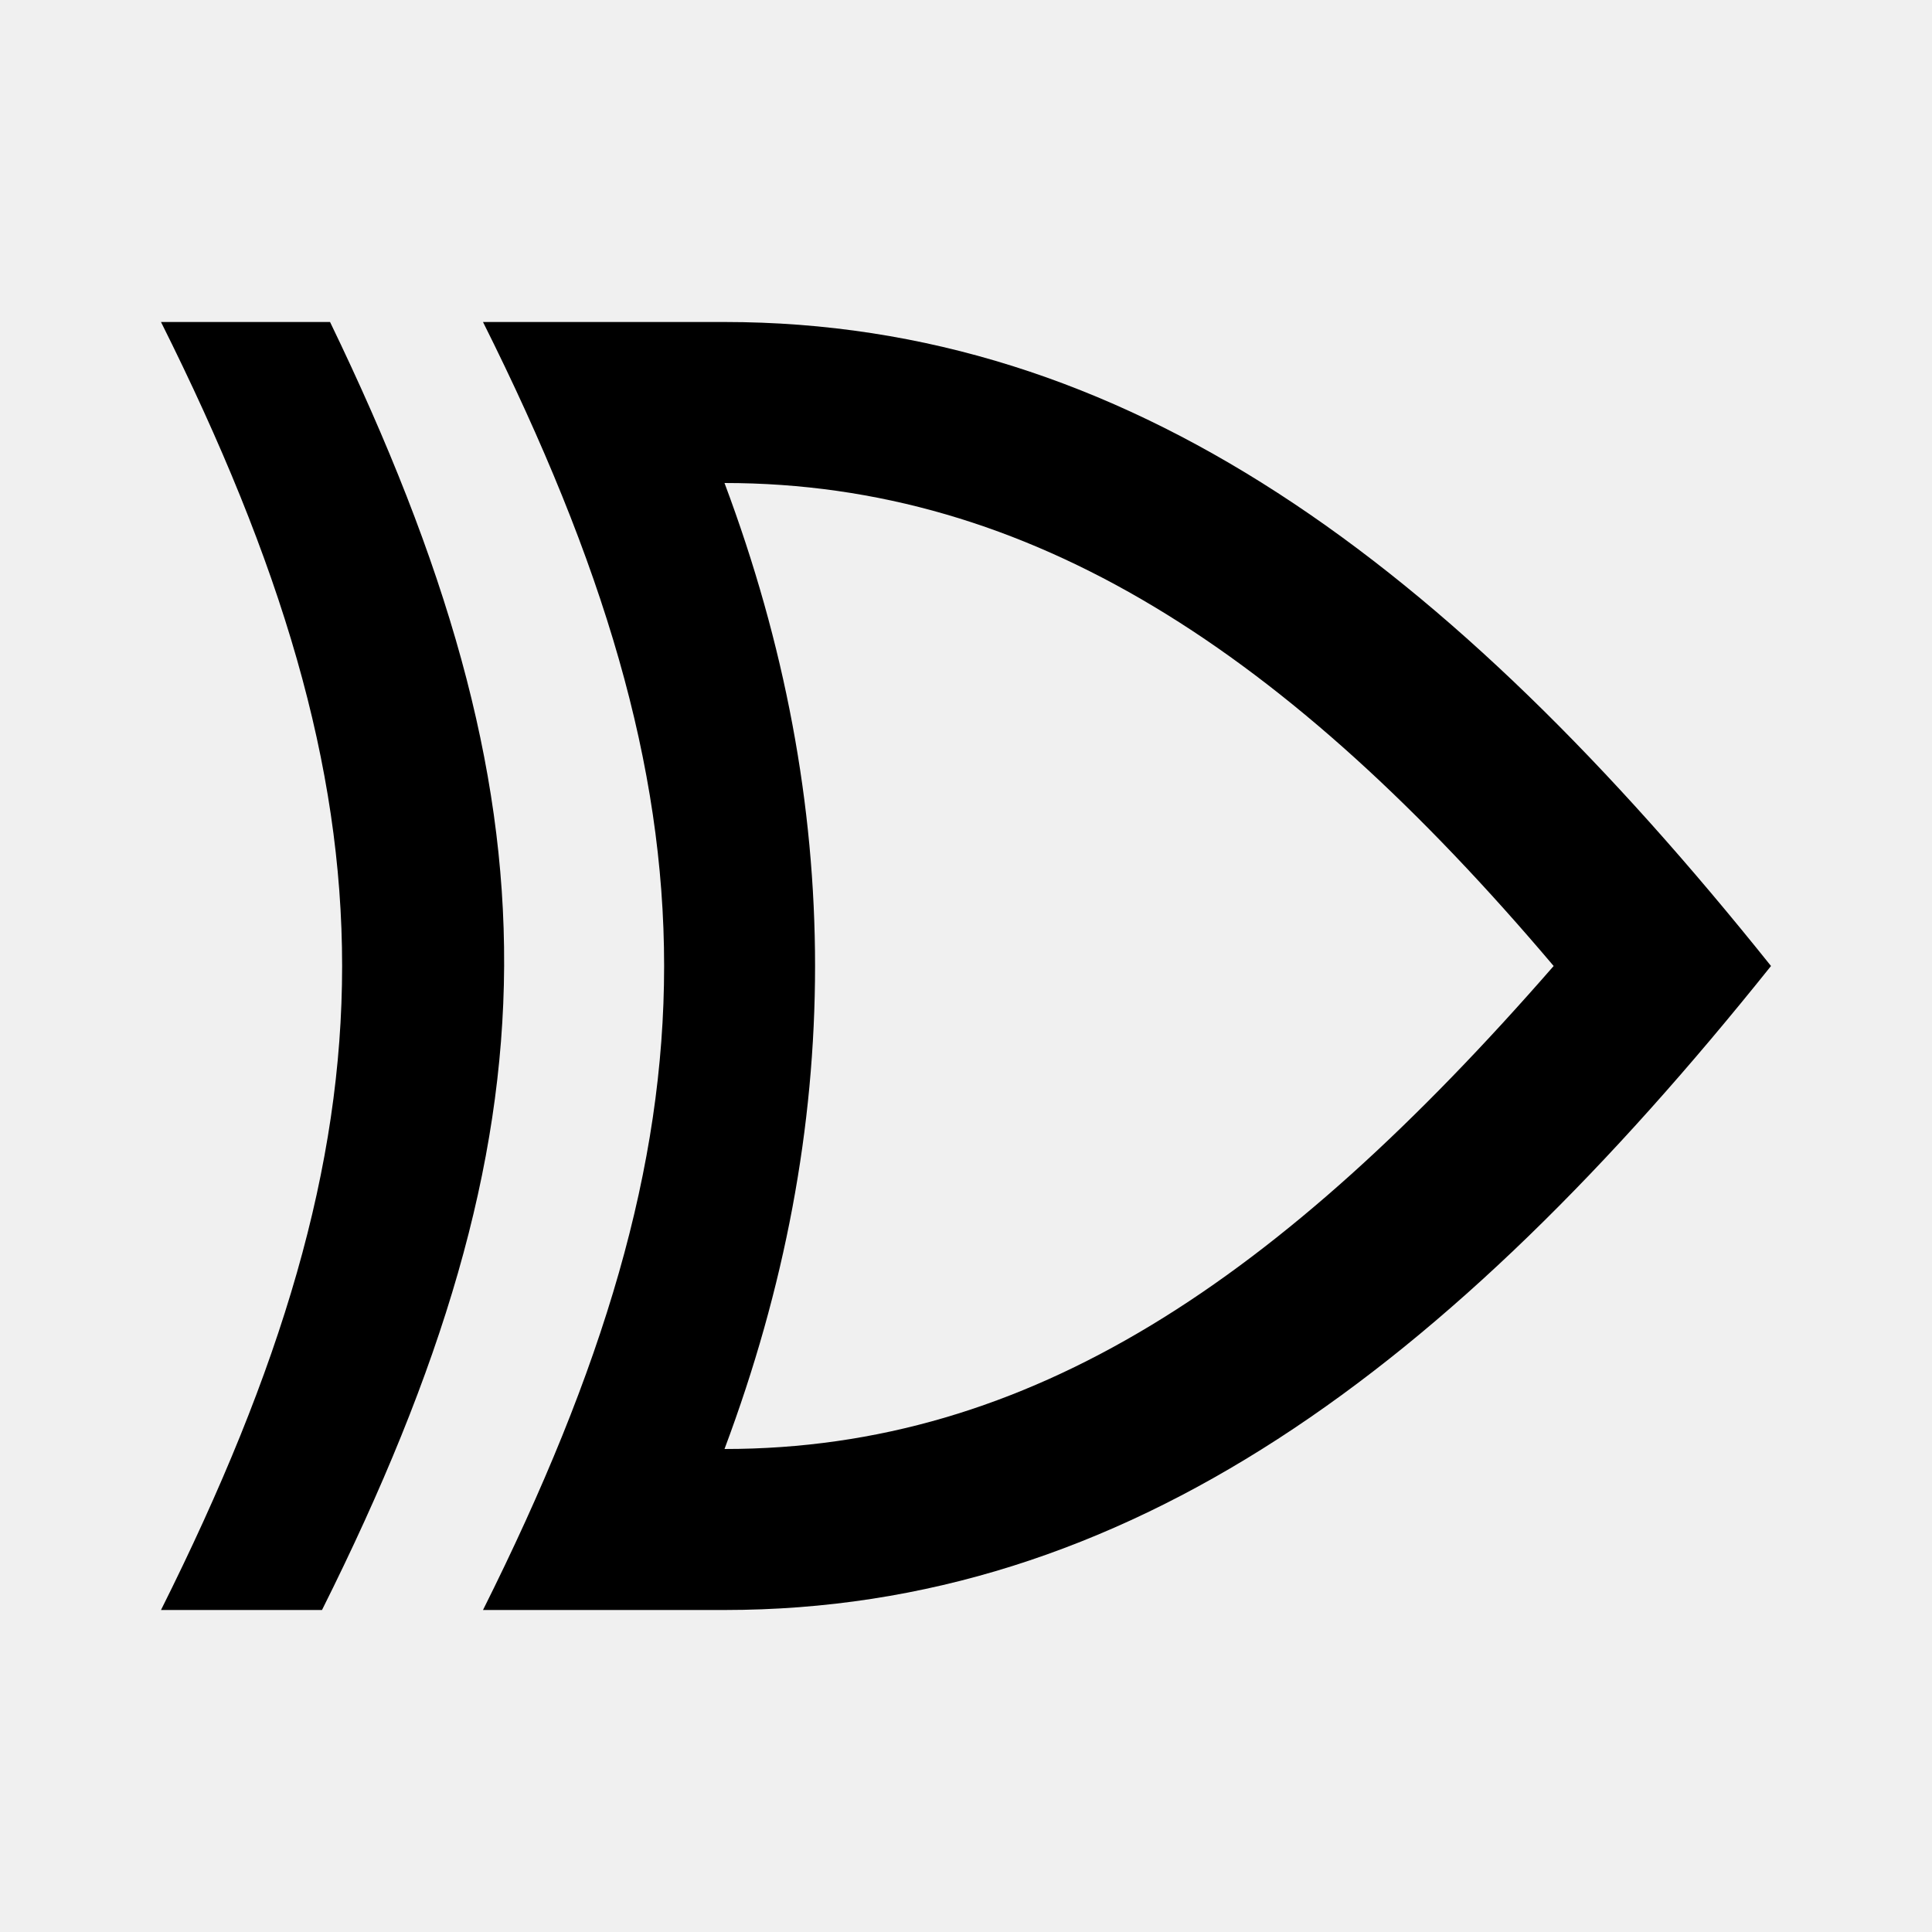
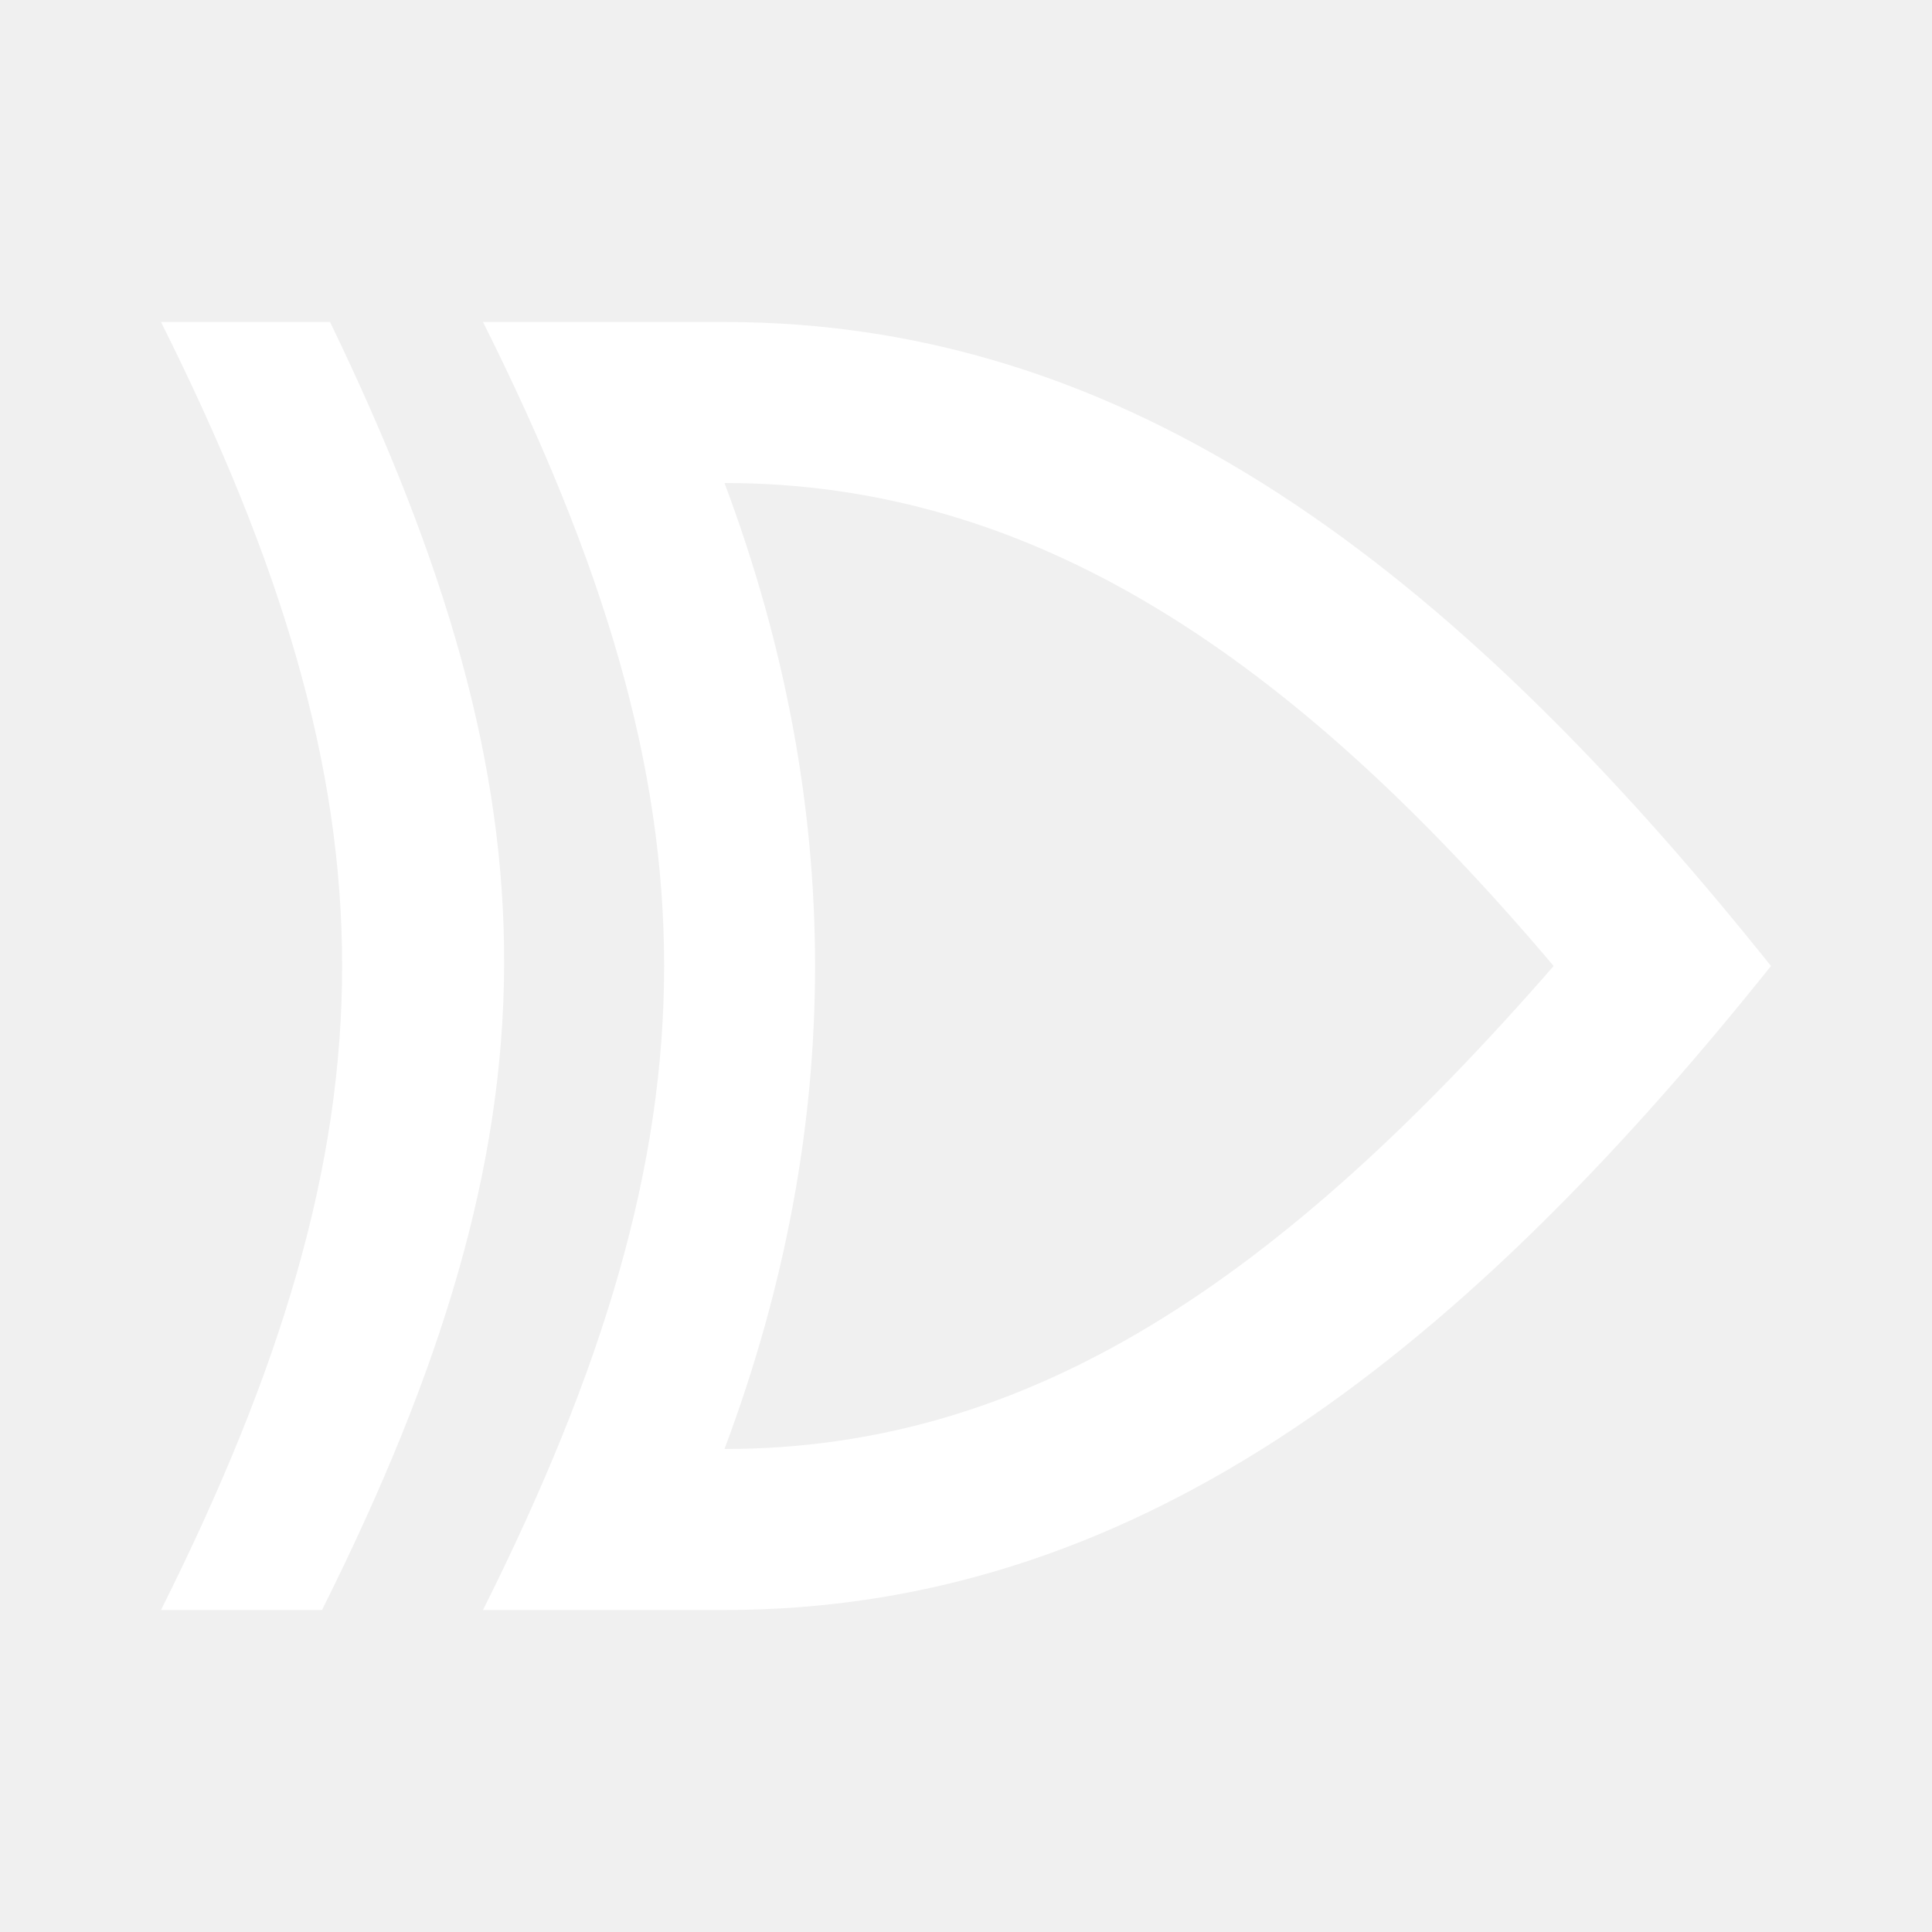
<svg xmlns="http://www.w3.org/2000/svg" viewBox="0 0 24 24">
-   <path d="M2,4C5,10 5,14 2,20H4C7,14 7,10 4.1,4H2M6,4C9,10 9,14 6,20H9C14,20 18,17 22,12C18,7 14,4 9,4H6M9,6C12.8,6 16,8.1 19.3,12C15.9,15.9 12.8,18 9,18C10.5,14 10.5,10 9,6Z" />
+   <path d="M2,4C5,10 5,14 2,20H4C7,14 7,10 4.1,4H2M6,4C9,10 9,14 6,20H9C14,20 18,17 22,12C18,7 14,4 9,4H6M9,6C12.8,6 16,8.1 19.3,12C15.9,15.9 12.8,18 9,18C10.5,14 10.5,10 9,6Z" fill="white" />
</svg>
